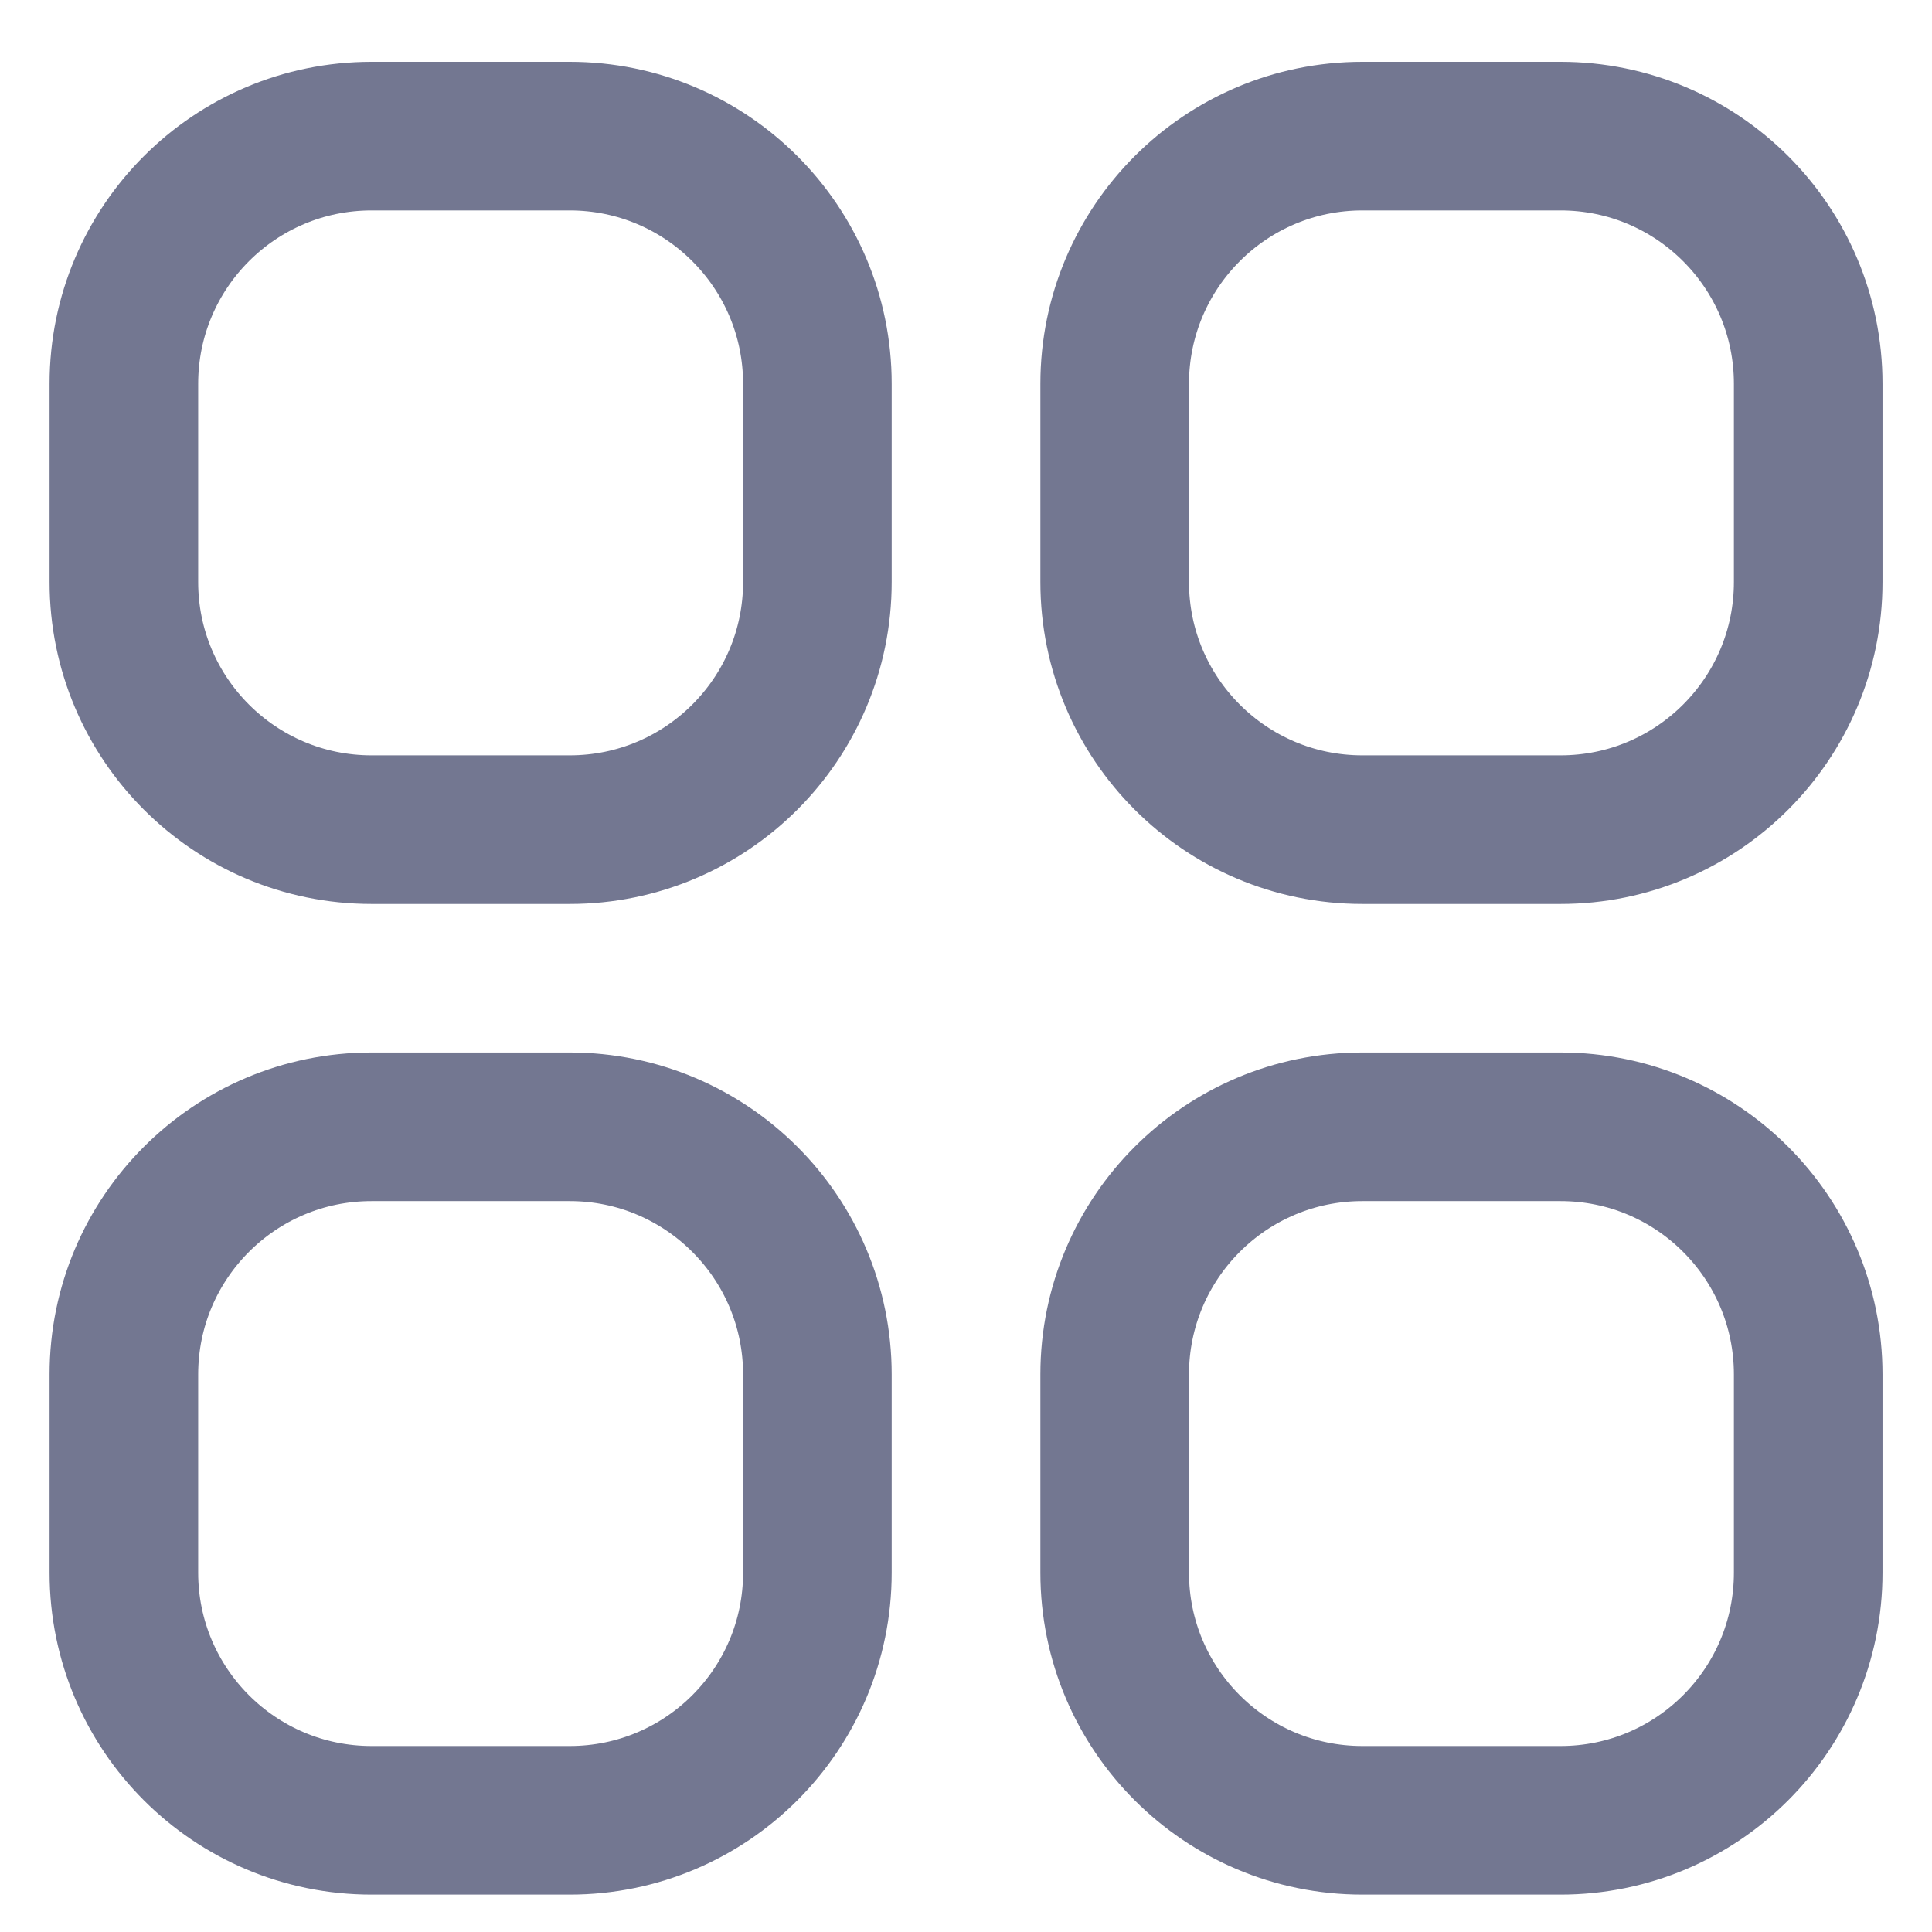
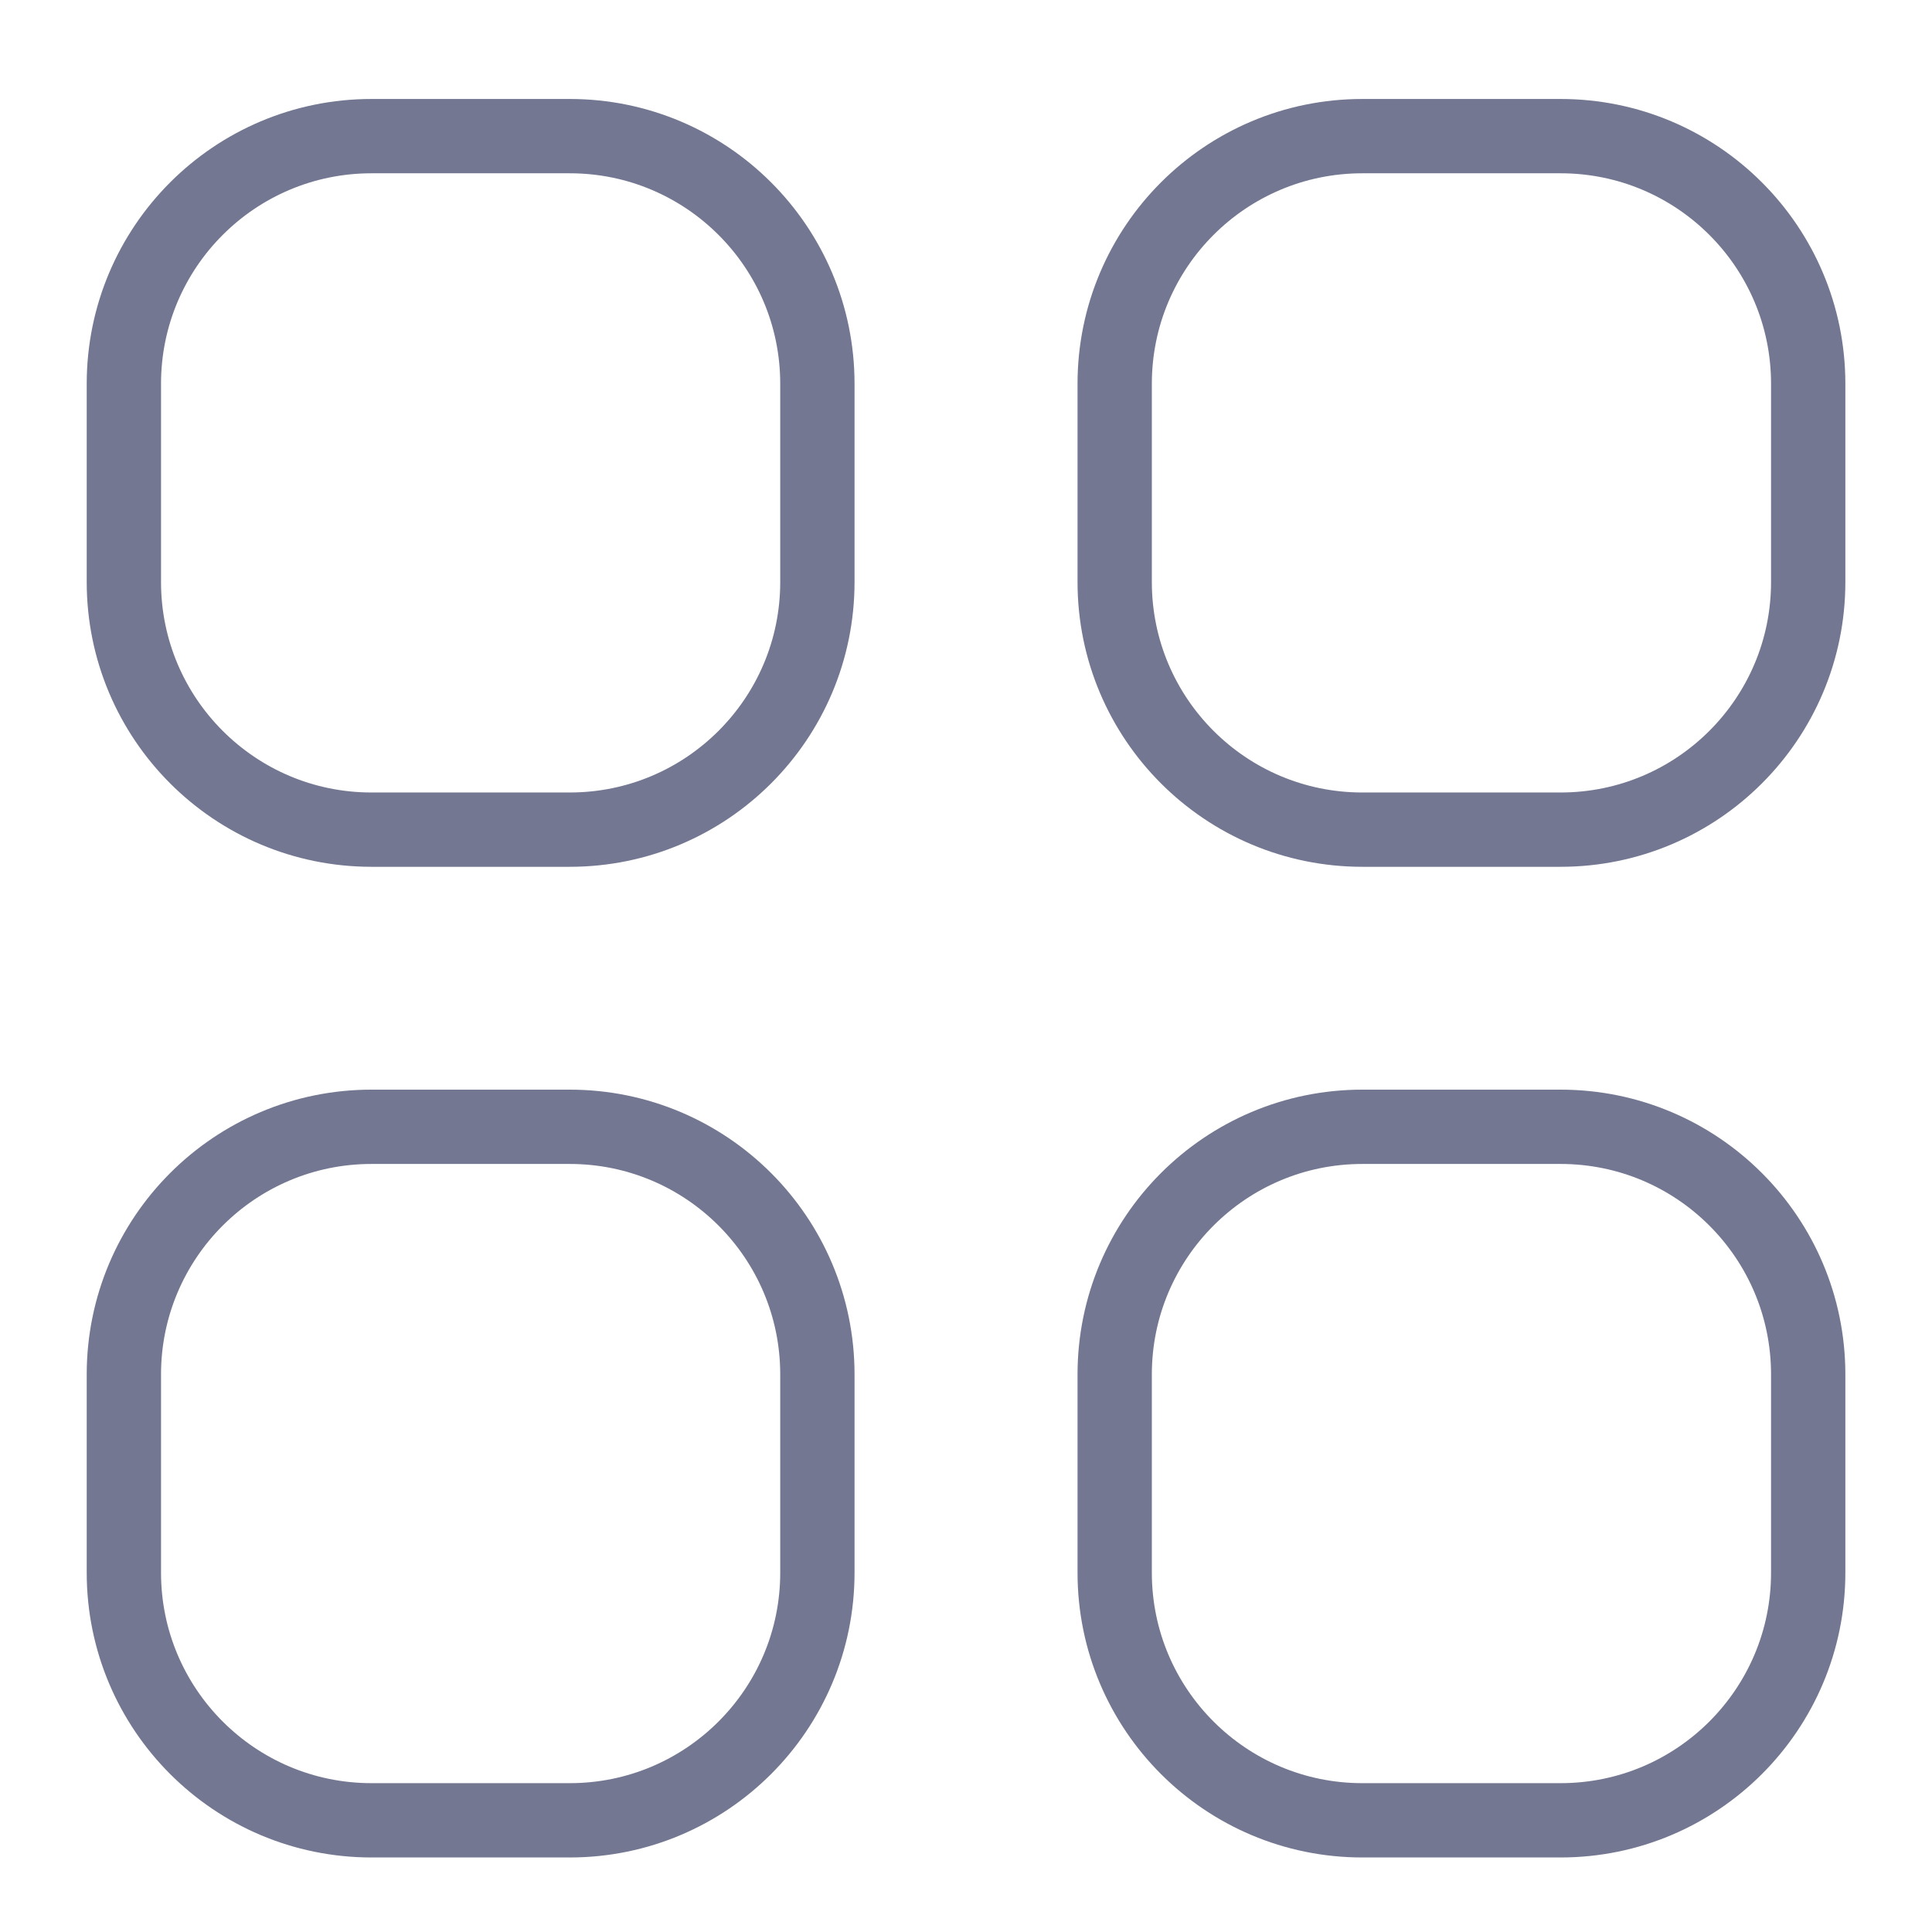
<svg xmlns="http://www.w3.org/2000/svg" width="26" height="26" viewBox="0 0 26 26" fill="none">
-   <rect x="1.667" y="1.832" width="9.333" height="9.333" rx="3.333" stroke="#737791" stroke-width="2" />
-   <rect x="1.667" y="15.164" width="9.333" height="9.333" rx="3.333" stroke="#737791" stroke-width="2" />
-   <rect x="15.001" y="1.832" width="9.333" height="9.333" rx="3.333" stroke="#737791" stroke-width="2" />
-   <rect x="15.001" y="15.164" width="9.333" height="9.333" rx="3.333" stroke="#737791" stroke-width="2" />
+   <rect x="1.667" y="1.832" width="9.333" height="9.333" rx="3.333" stroke="#737791" strokeWidth="2" />
+   <rect x="1.667" y="15.164" width="9.333" height="9.333" rx="3.333" stroke="#737791" strokeWidth="2" />
+   <rect x="15.001" y="1.832" width="9.333" height="9.333" rx="3.333" stroke="#737791" strokeWidth="2" />
+   <rect x="15.001" y="15.164" width="9.333" height="9.333" rx="3.333" stroke="#737791" strokeWidth="2" />
</svg>
